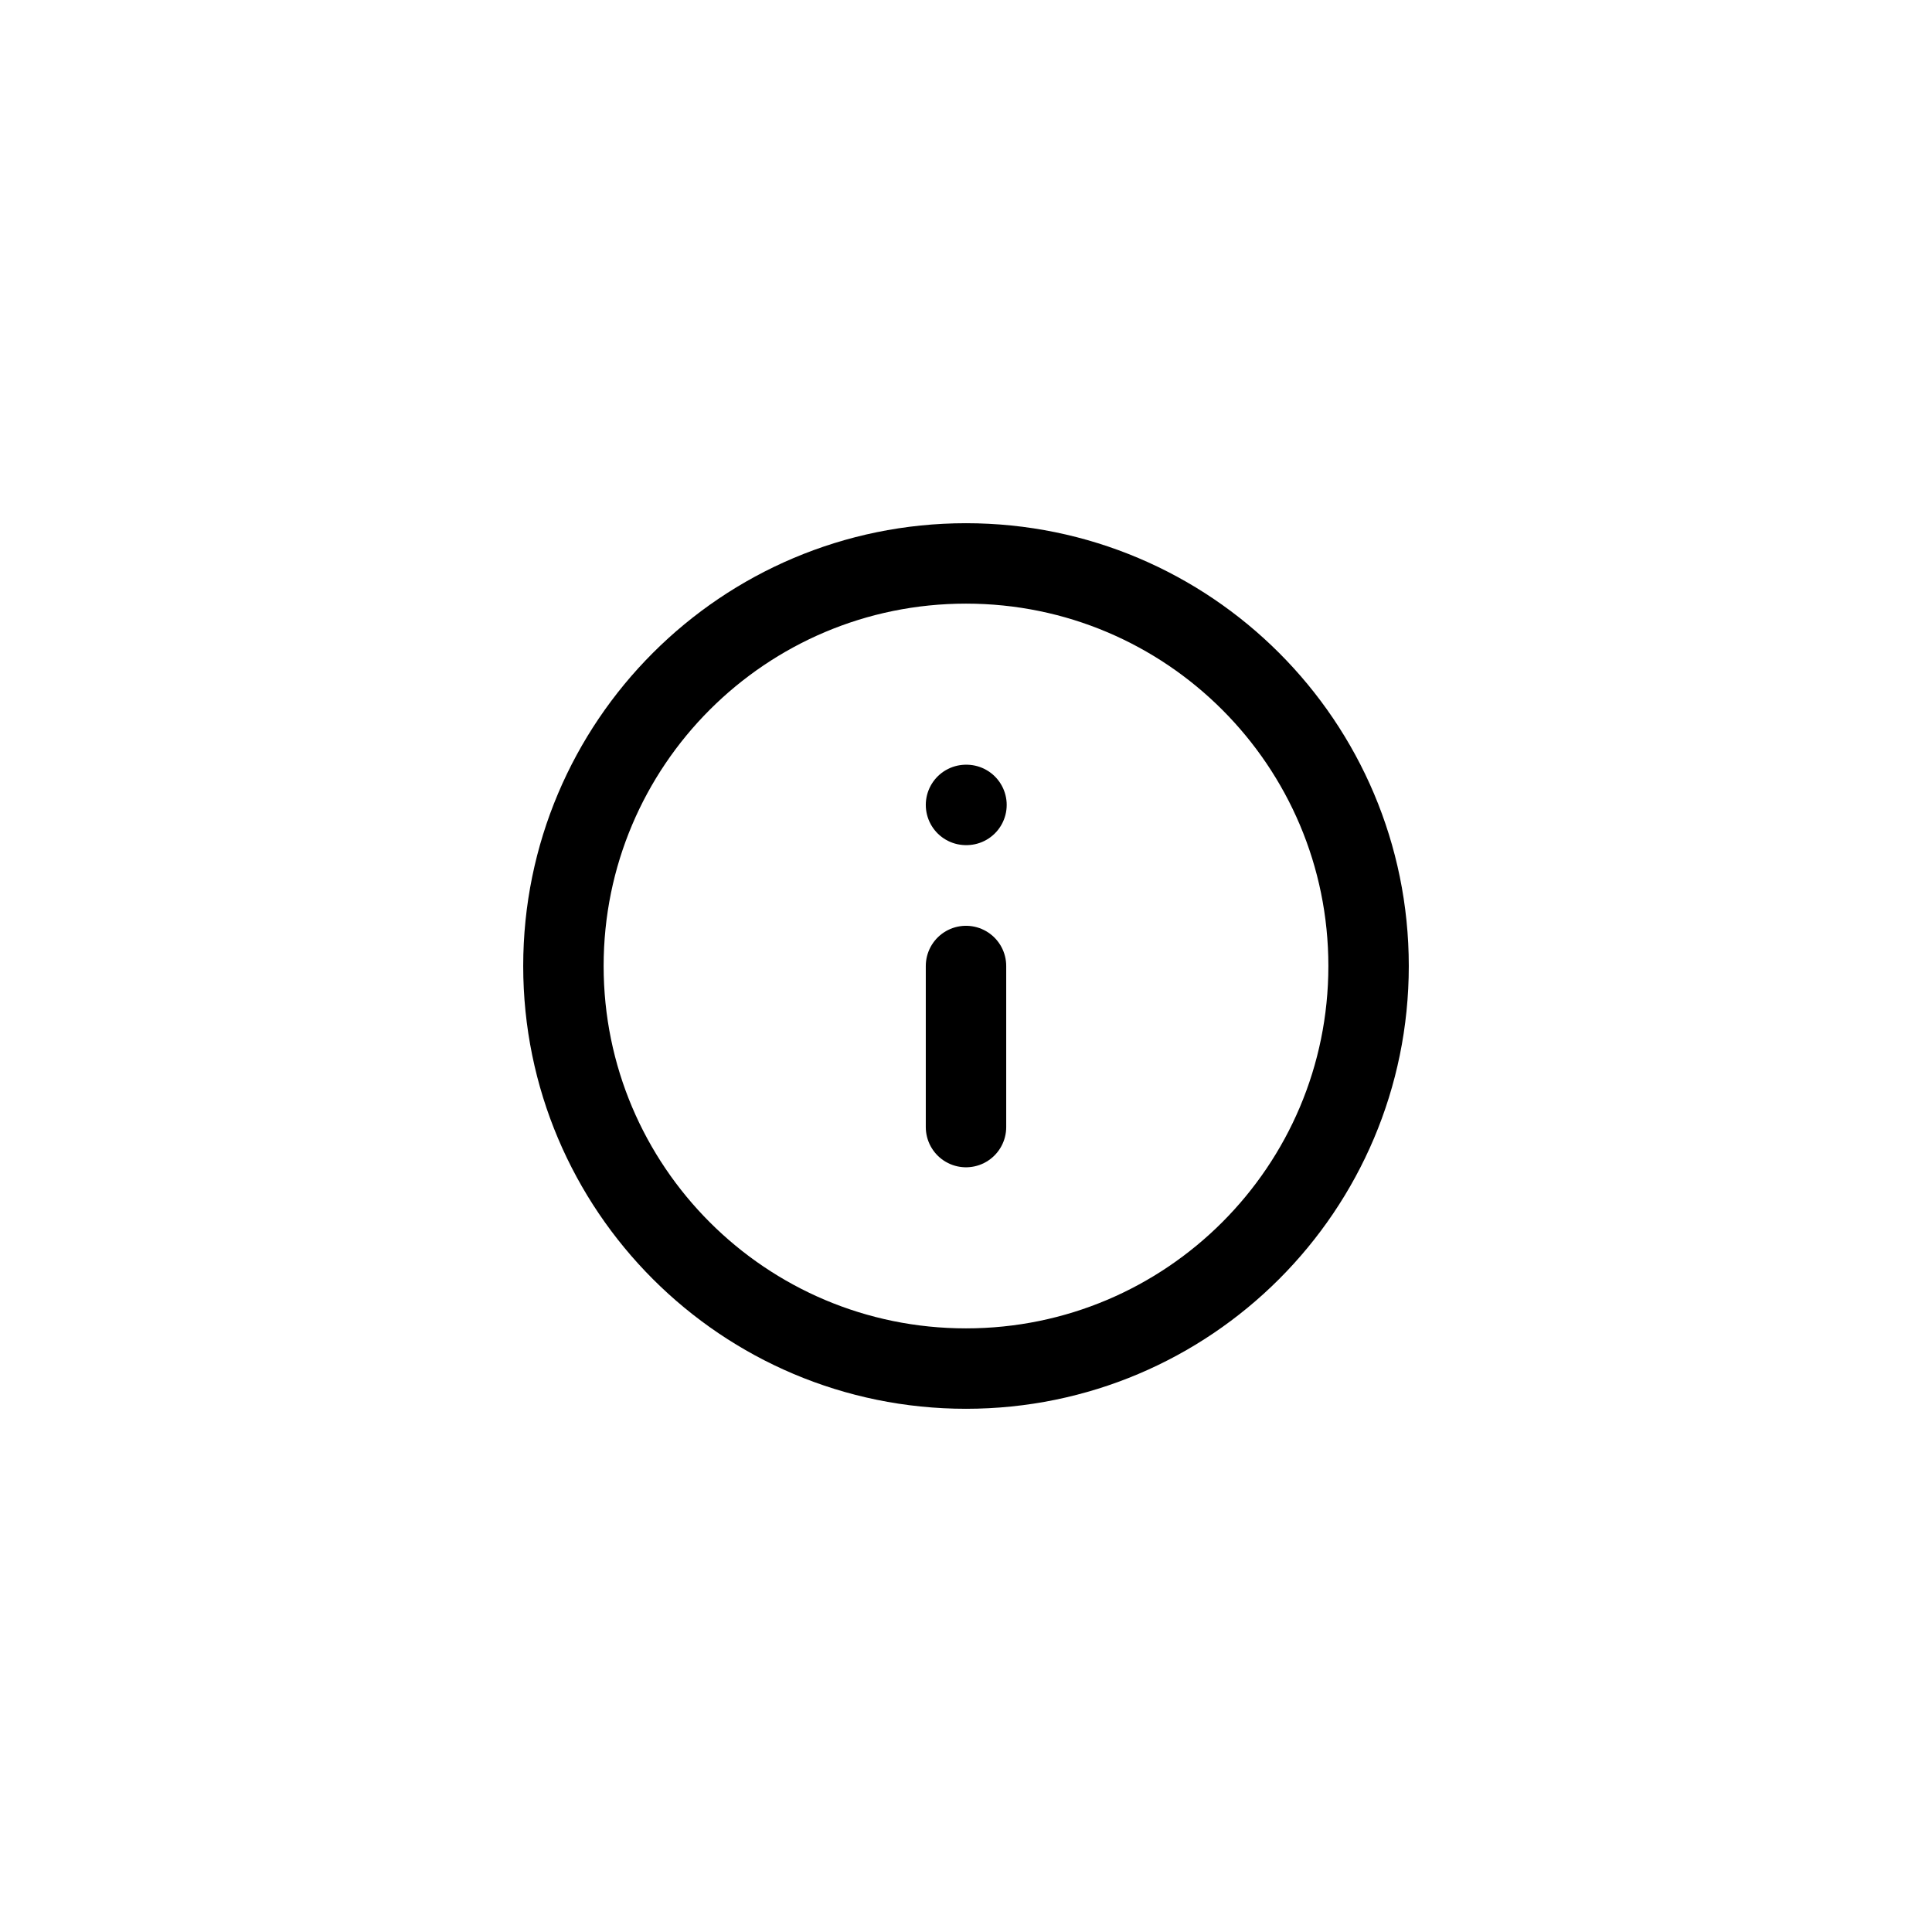
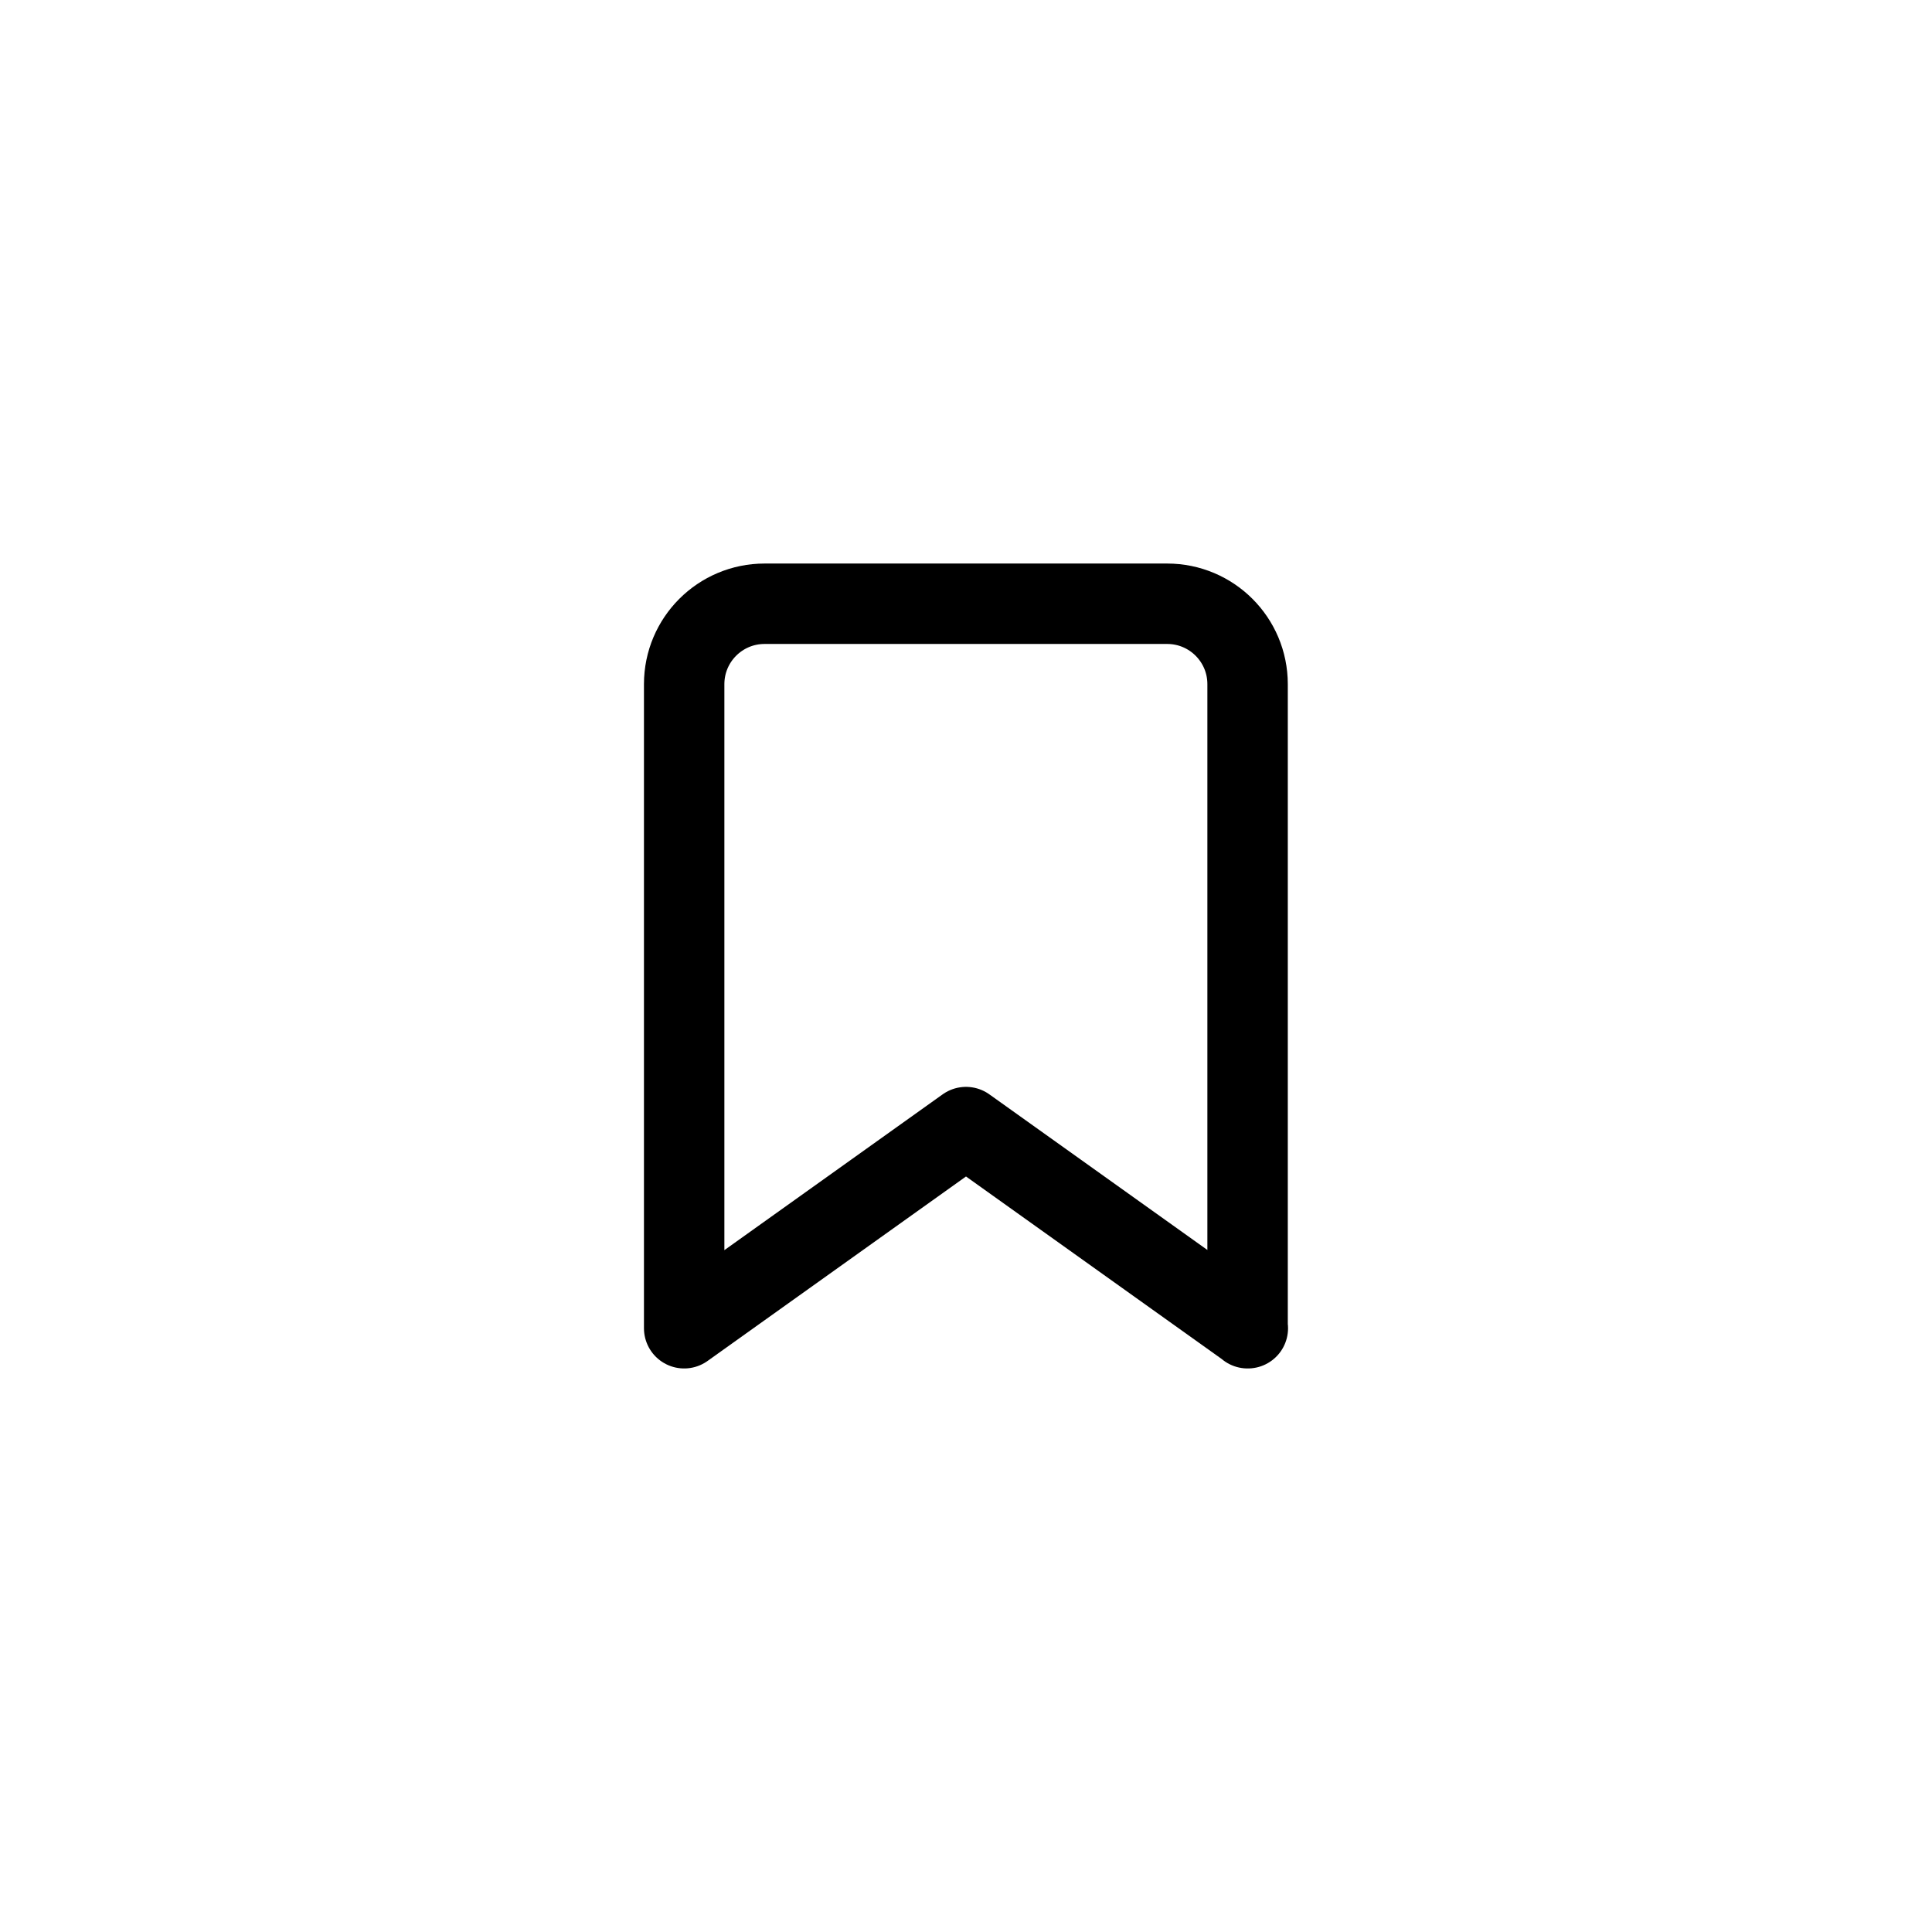
<svg xmlns="http://www.w3.org/2000/svg" id="Layer_1" data-name="Layer 1" viewBox="0 0 80 80">
  <defs>
    <style>
      .cls-1 {
        fill: none;
        stroke: #000;
        stroke-linecap: round;
        stroke-linejoin: round;
        stroke-width: 3.33px;
      }
    </style>
  </defs>
-   <circle class="cls-1" cx="40" cy="40" r="16.67" />
-   <line class="cls-1" x1="40" y1="46.67" x2="40" y2="40" />
-   <line class="cls-1" x1="40" y1="33.33" x2="40.02" y2="33.33" />
+   <path class="cls-1" d="M51.67,55l-11.67-8.33-11.67,8.33V28.33c0-1.84,1.49-3.33,3.33-3.33h16.67c1.84,0,3.33,1.49,3.33,3.33v26.67Z" />
</svg>
